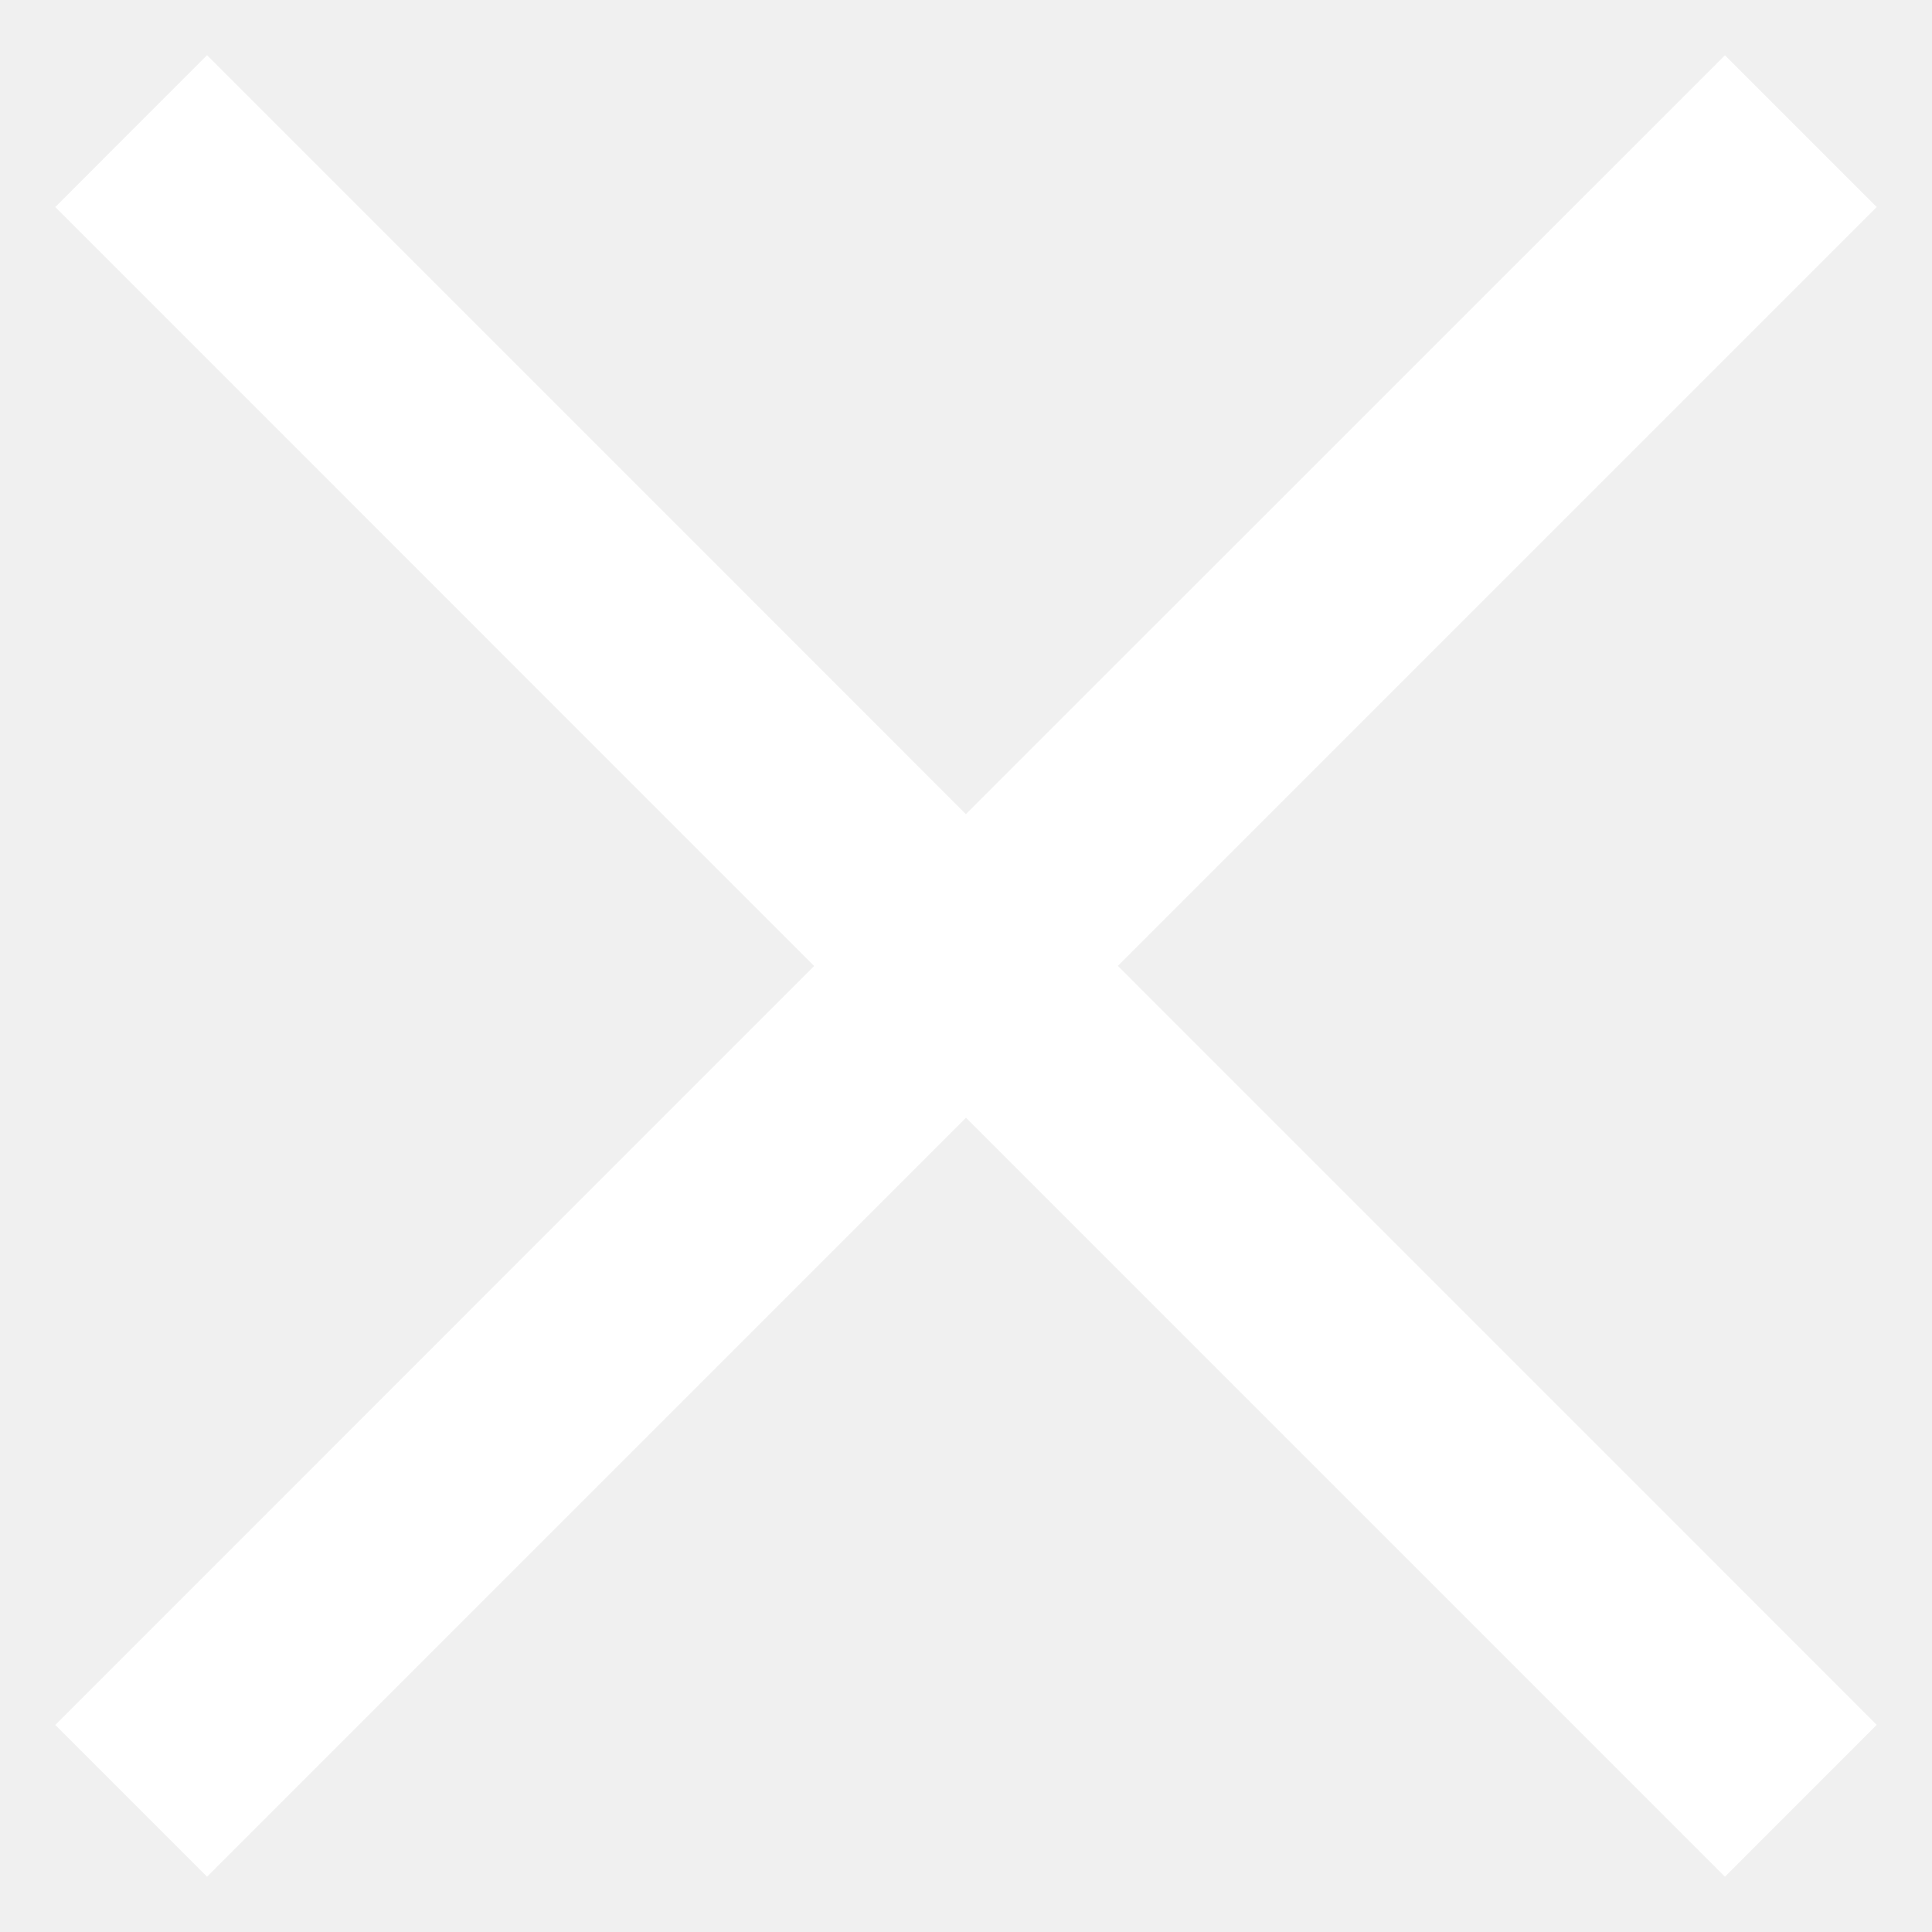
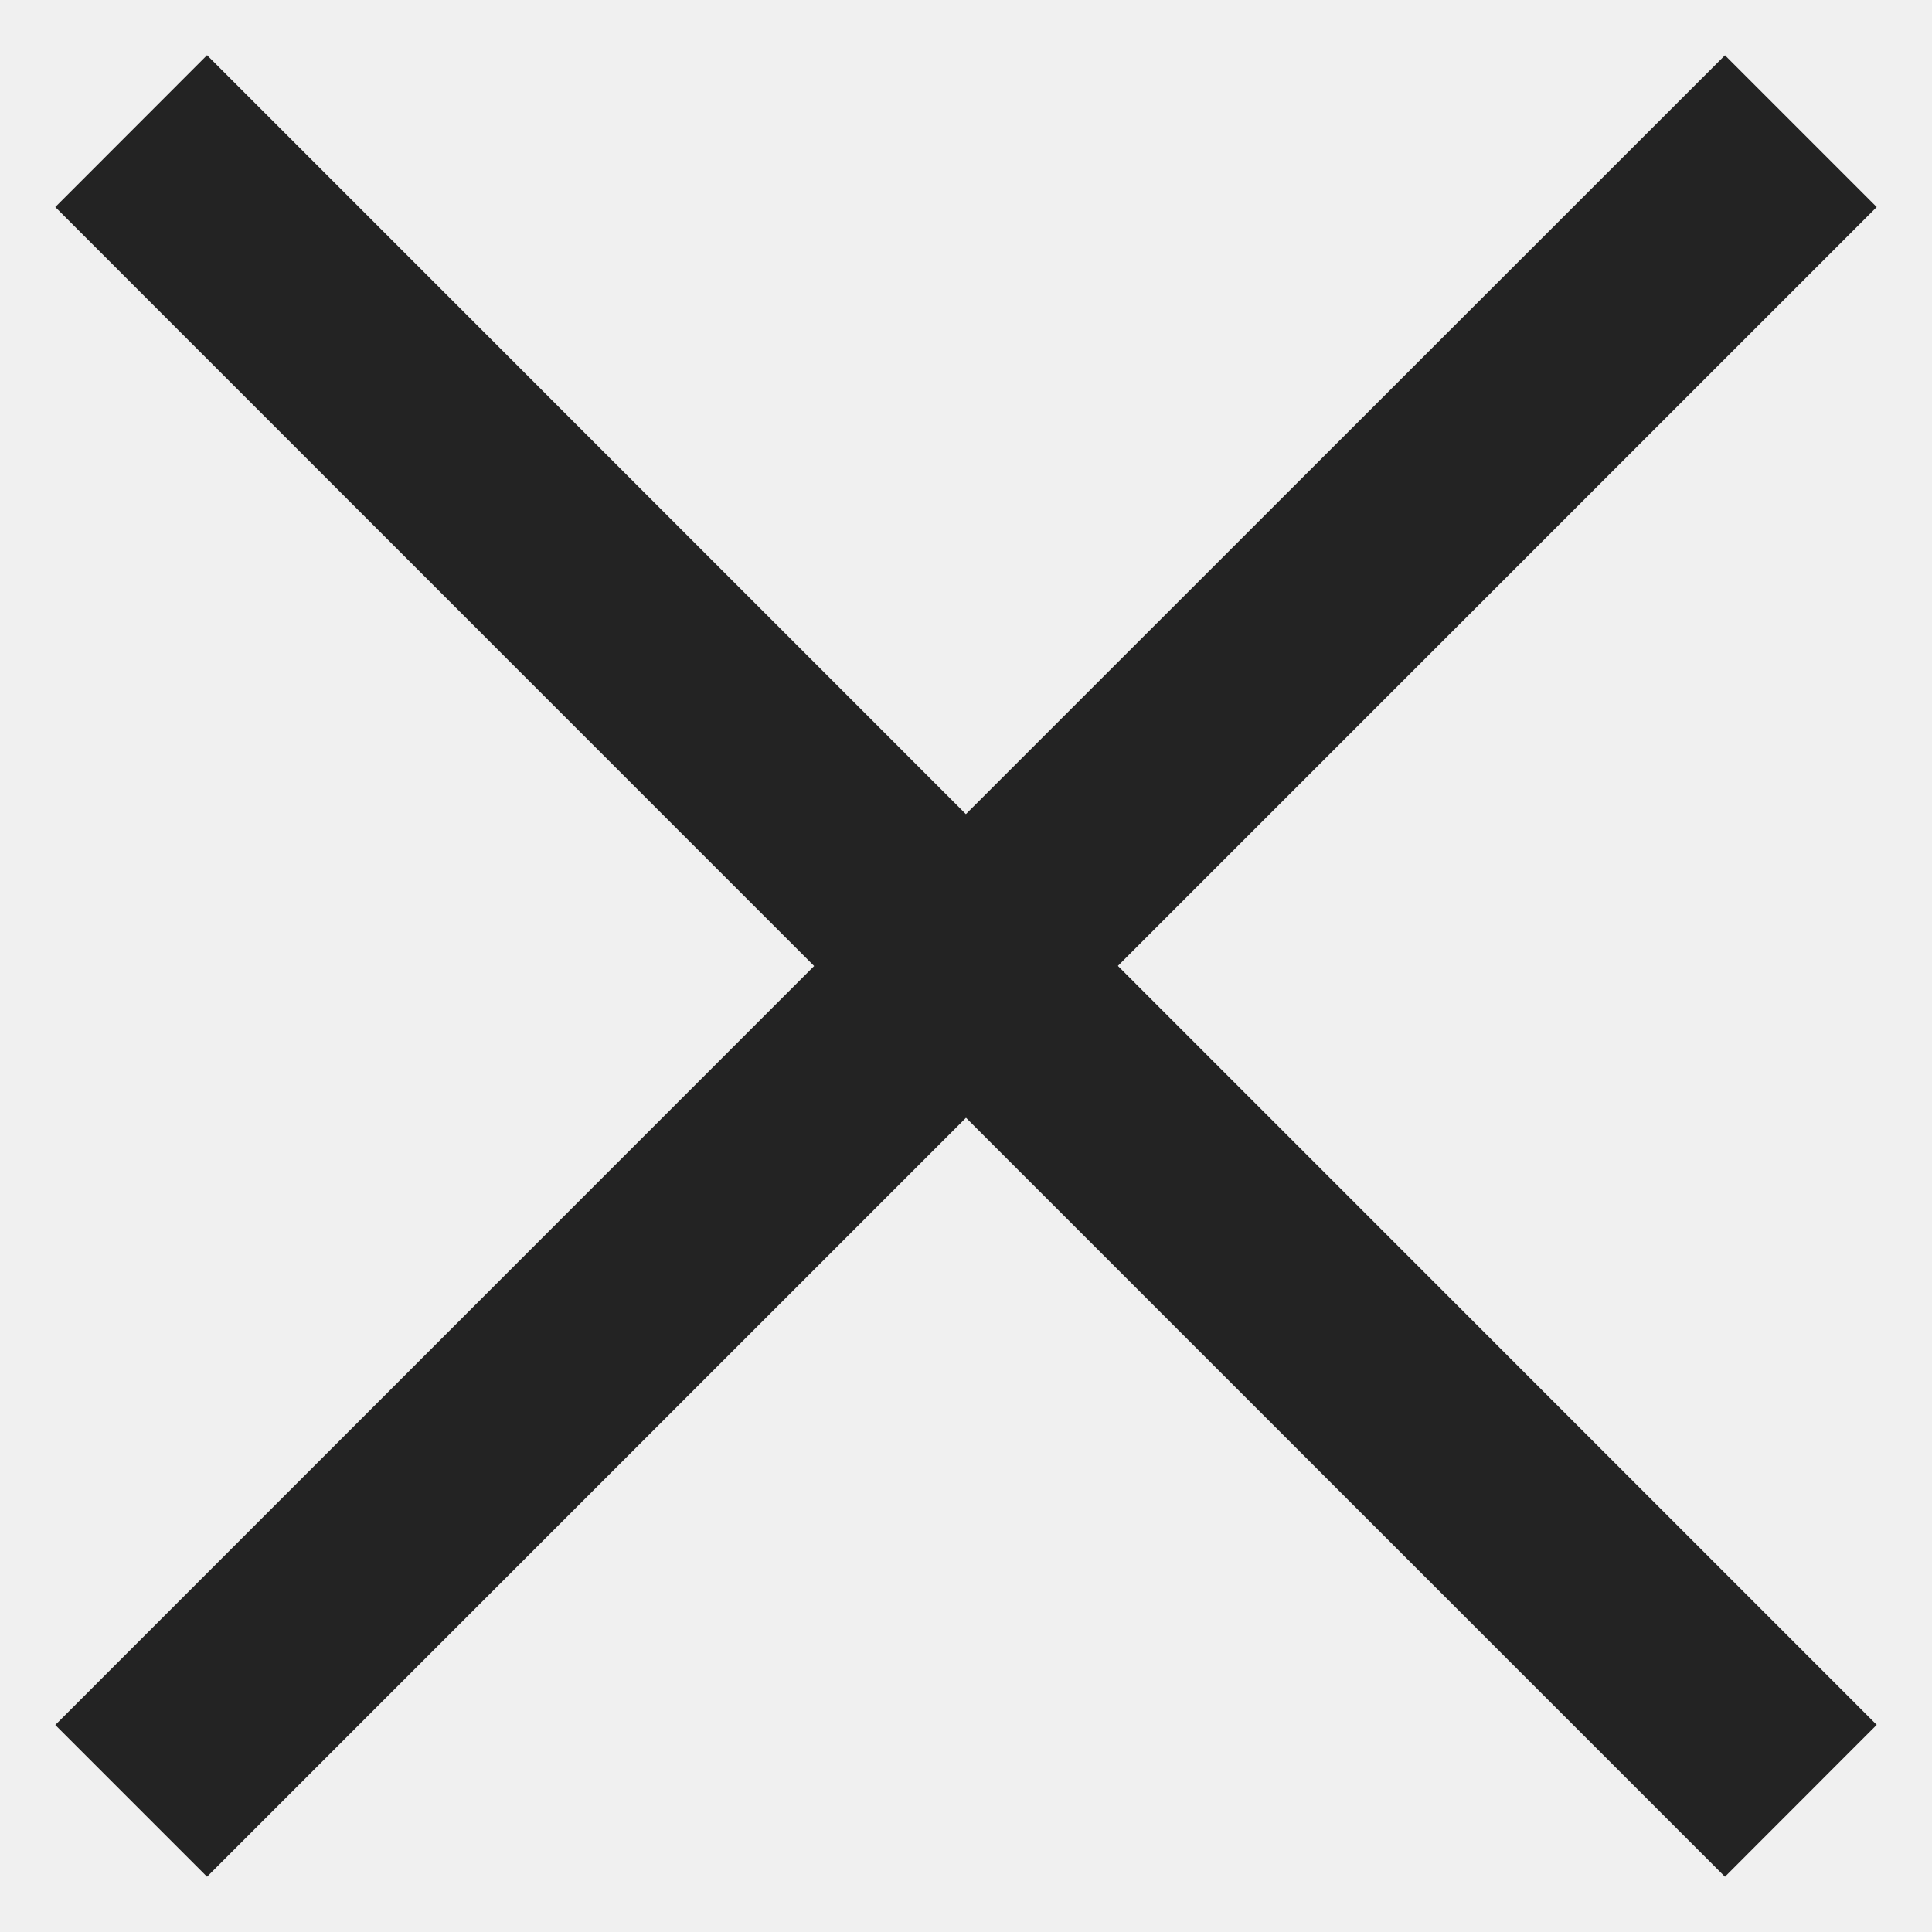
- <svg xmlns="http://www.w3.org/2000/svg" xmlns:xlink="http://www.w3.org/1999/xlink" width="18" height="18" viewBox="0 0 18 18">
+ <svg xmlns="http://www.w3.org/2000/svg" xmlns:xlink="http://www.w3.org/1999/xlink" width="18" height="18">
  <defs>
-     <path id="avzva" d="M691.485 160.07l-1.414 1.415-7.071-7.071-7.071 7.071-1.414-1.414 7.07-7.071-7.07-7.071 1.414-1.415 7.07 7.071 7.072-7.07 1.414 1.414-7.07 7.07z" />
+     <path id="a" d="M691.485 160.07l-1.414 1.415-7.071-7.071-7.071 7.071-1.414-1.414 7.07-7.071-7.07-7.071 1.414-1.415 7.07 7.071 7.072-7.07 1.414 1.414-7.07 7.07z" />
  </defs>
-   <g>
-     <g transform="translate(-674 -144)">
-       <use fill="#fff" xlink:href="#avzva" />
-     </g>
-   </g>
+   <use fill="#232323" xlink:href="#a" transform="translate(-674 -144)" />
</svg>
